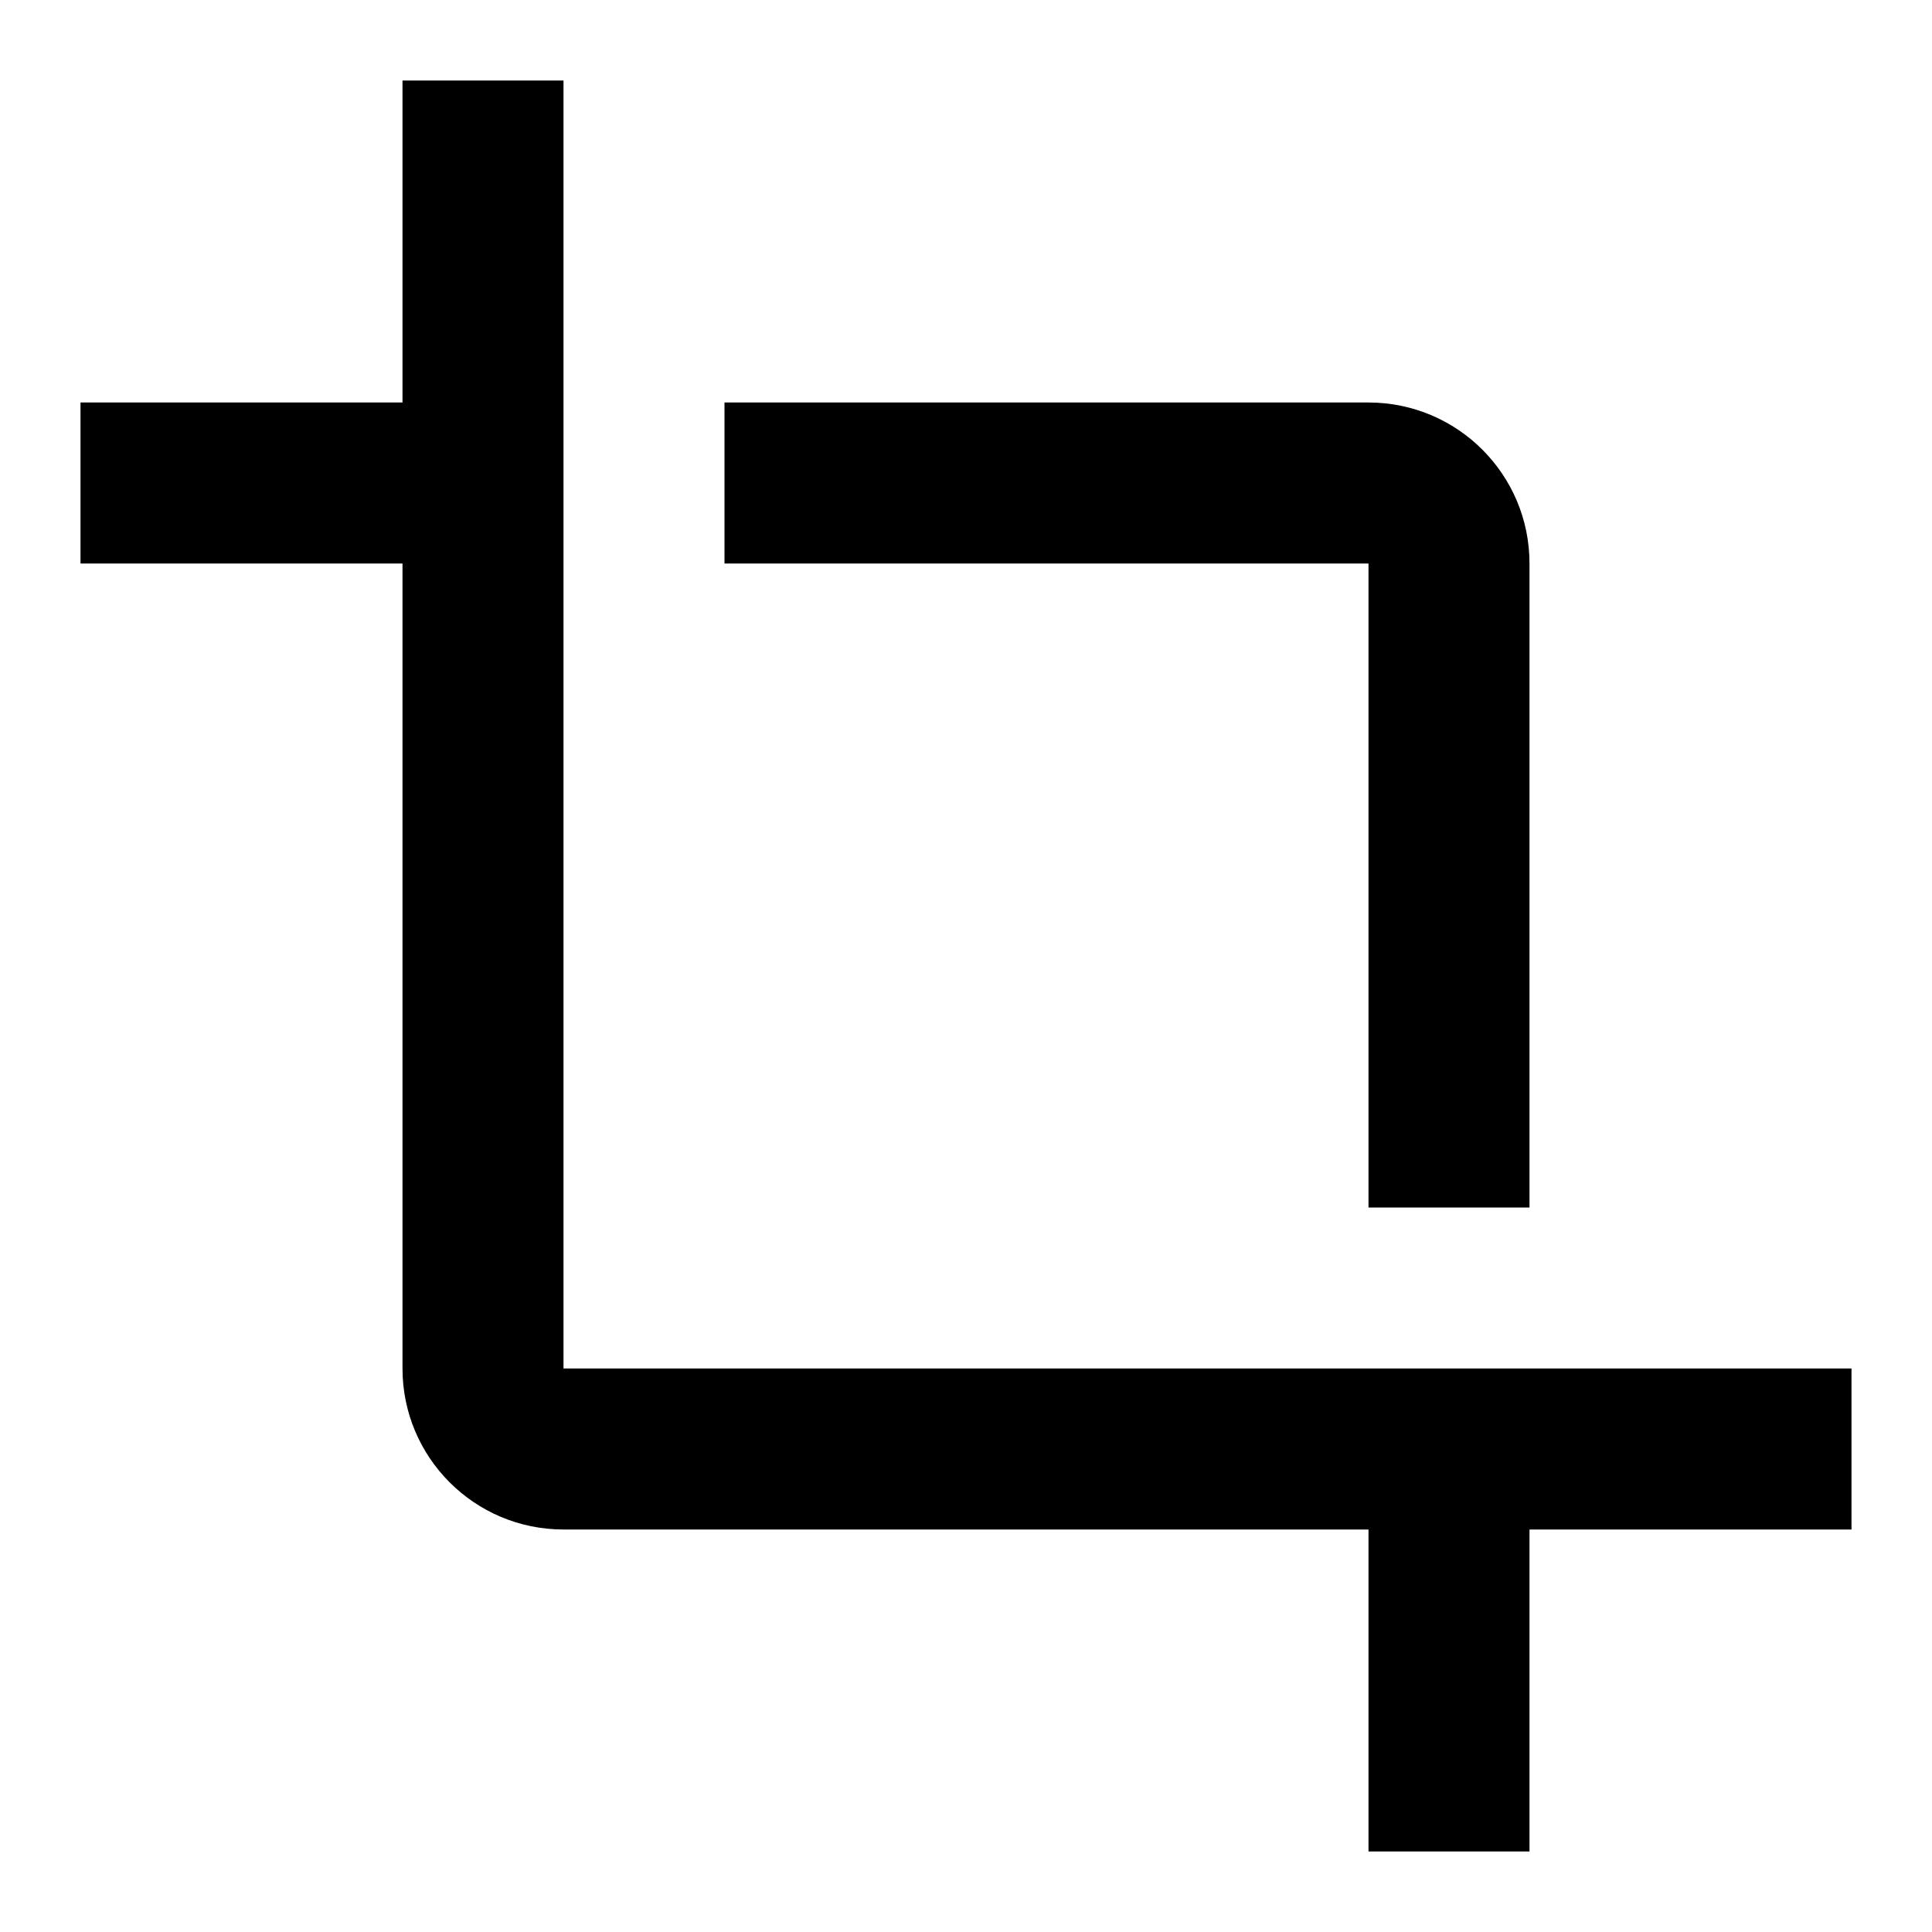
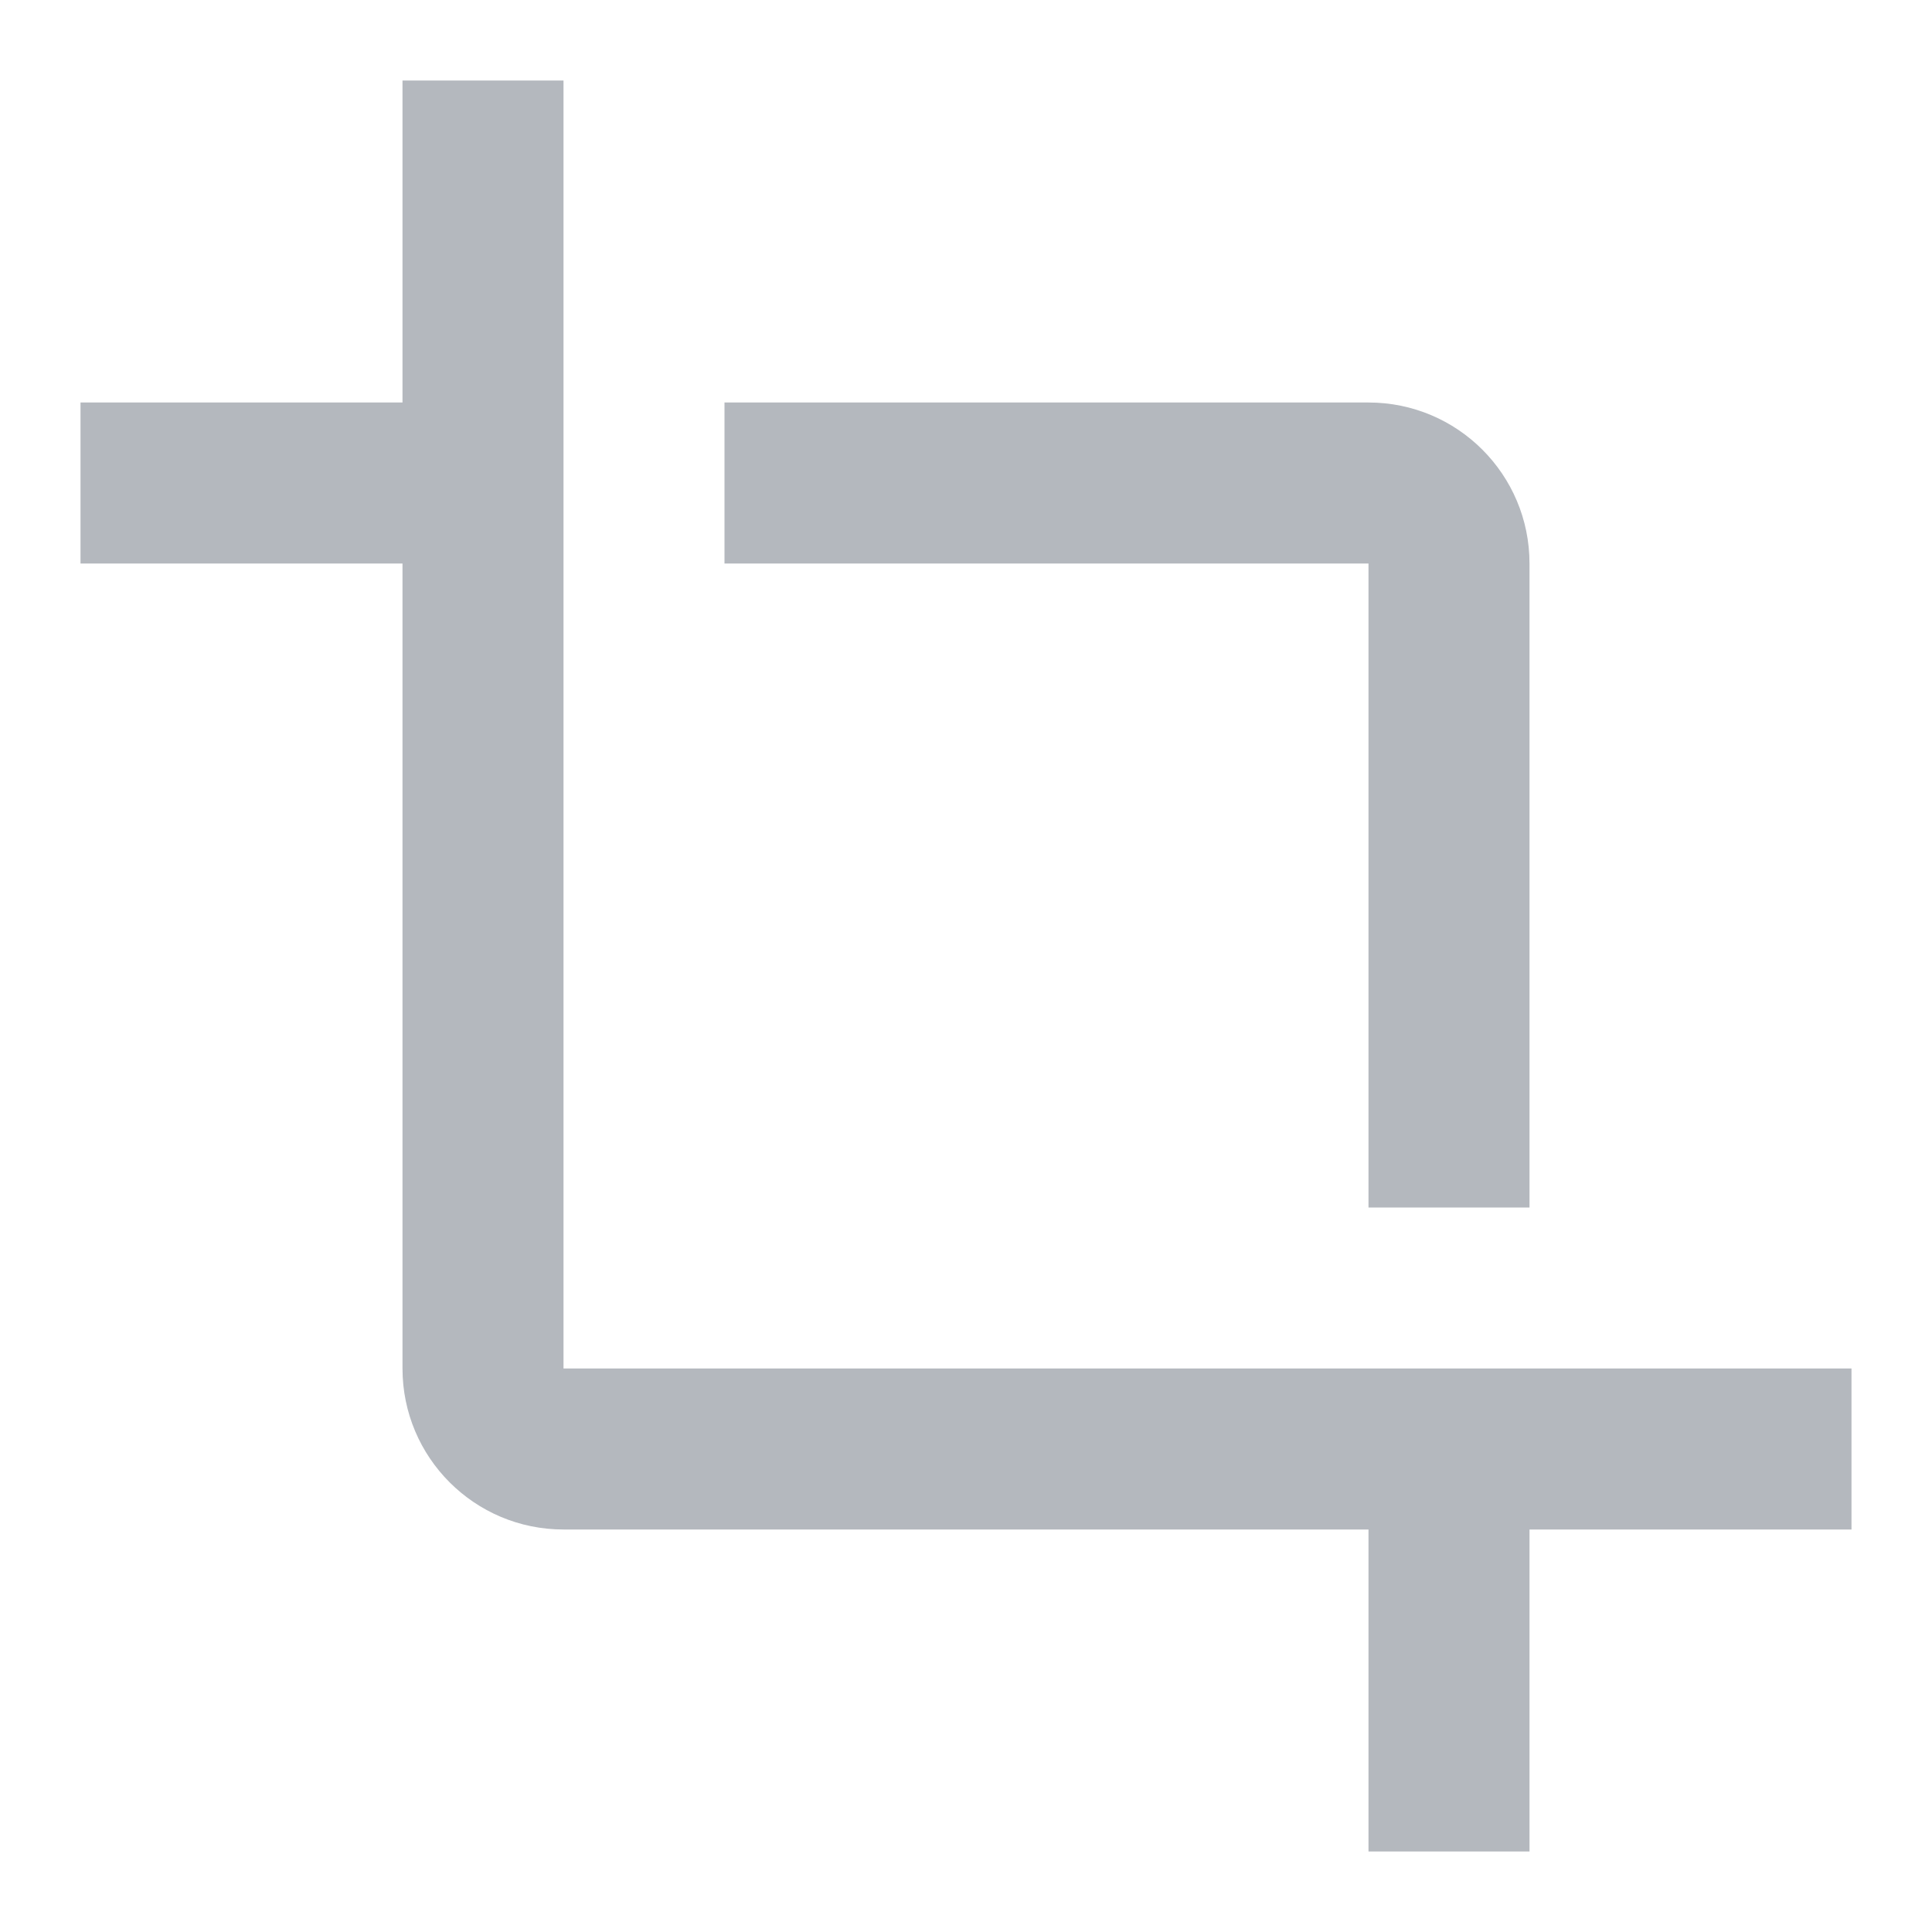
- <svg xmlns="http://www.w3.org/2000/svg" version="1.0" id="Layer_1" x="0px" y="0px" width="48px" height="48px" viewBox="0 0 48 48" enable-background="new 0 0 48 48" xml:space="preserve">
+ <svg xmlns="http://www.w3.org/2000/svg" version="1.0" id="Layer_1" x="0px" y="0px" width="48px" height="48px" viewBox="0 0 48 48" enable-background="new 0 0 48 48" xml:space="preserve" fill="#b4b8be">
  <path fill="none" d="M0,0h48v48H0V0z" />
  <path d="M34,30h4V14c0-2.21-1.79-4-4-4H18v4h16V30z M14,34V2h-4v8H2v4h8v20c0,2.21,1.79,4,4,4h20v8h4v-8h8v-4H14z" />
</svg>
